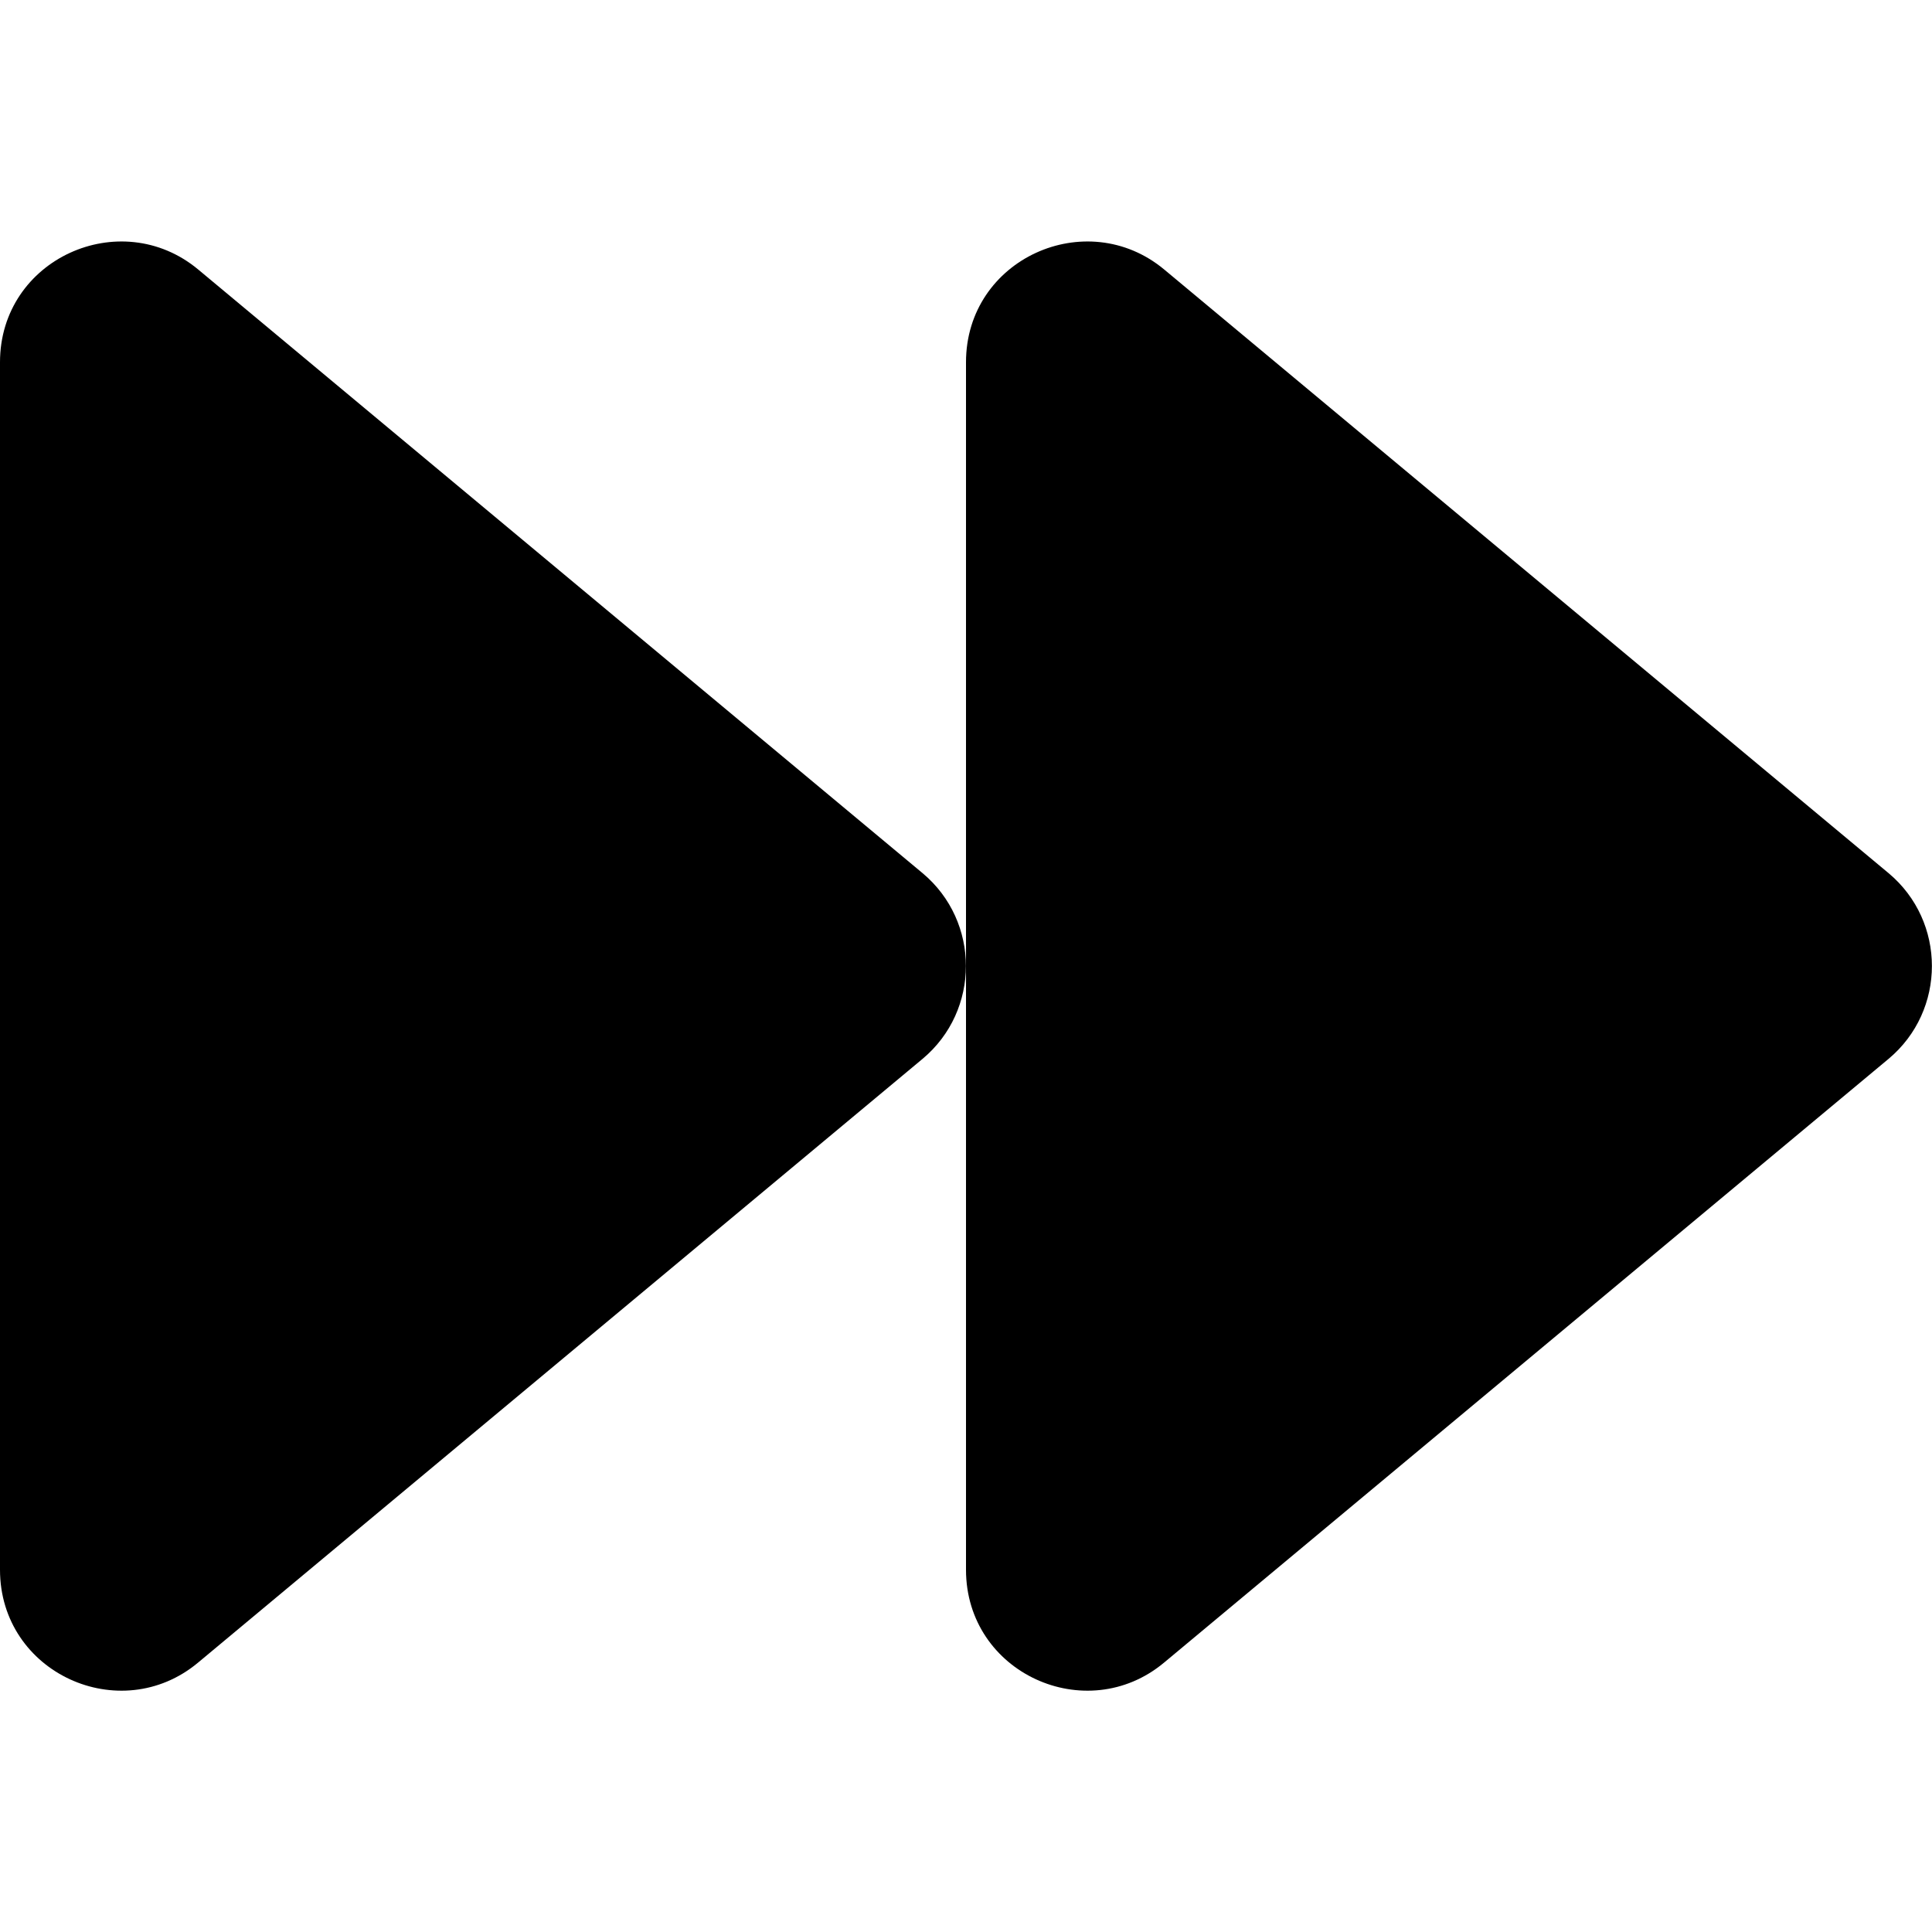
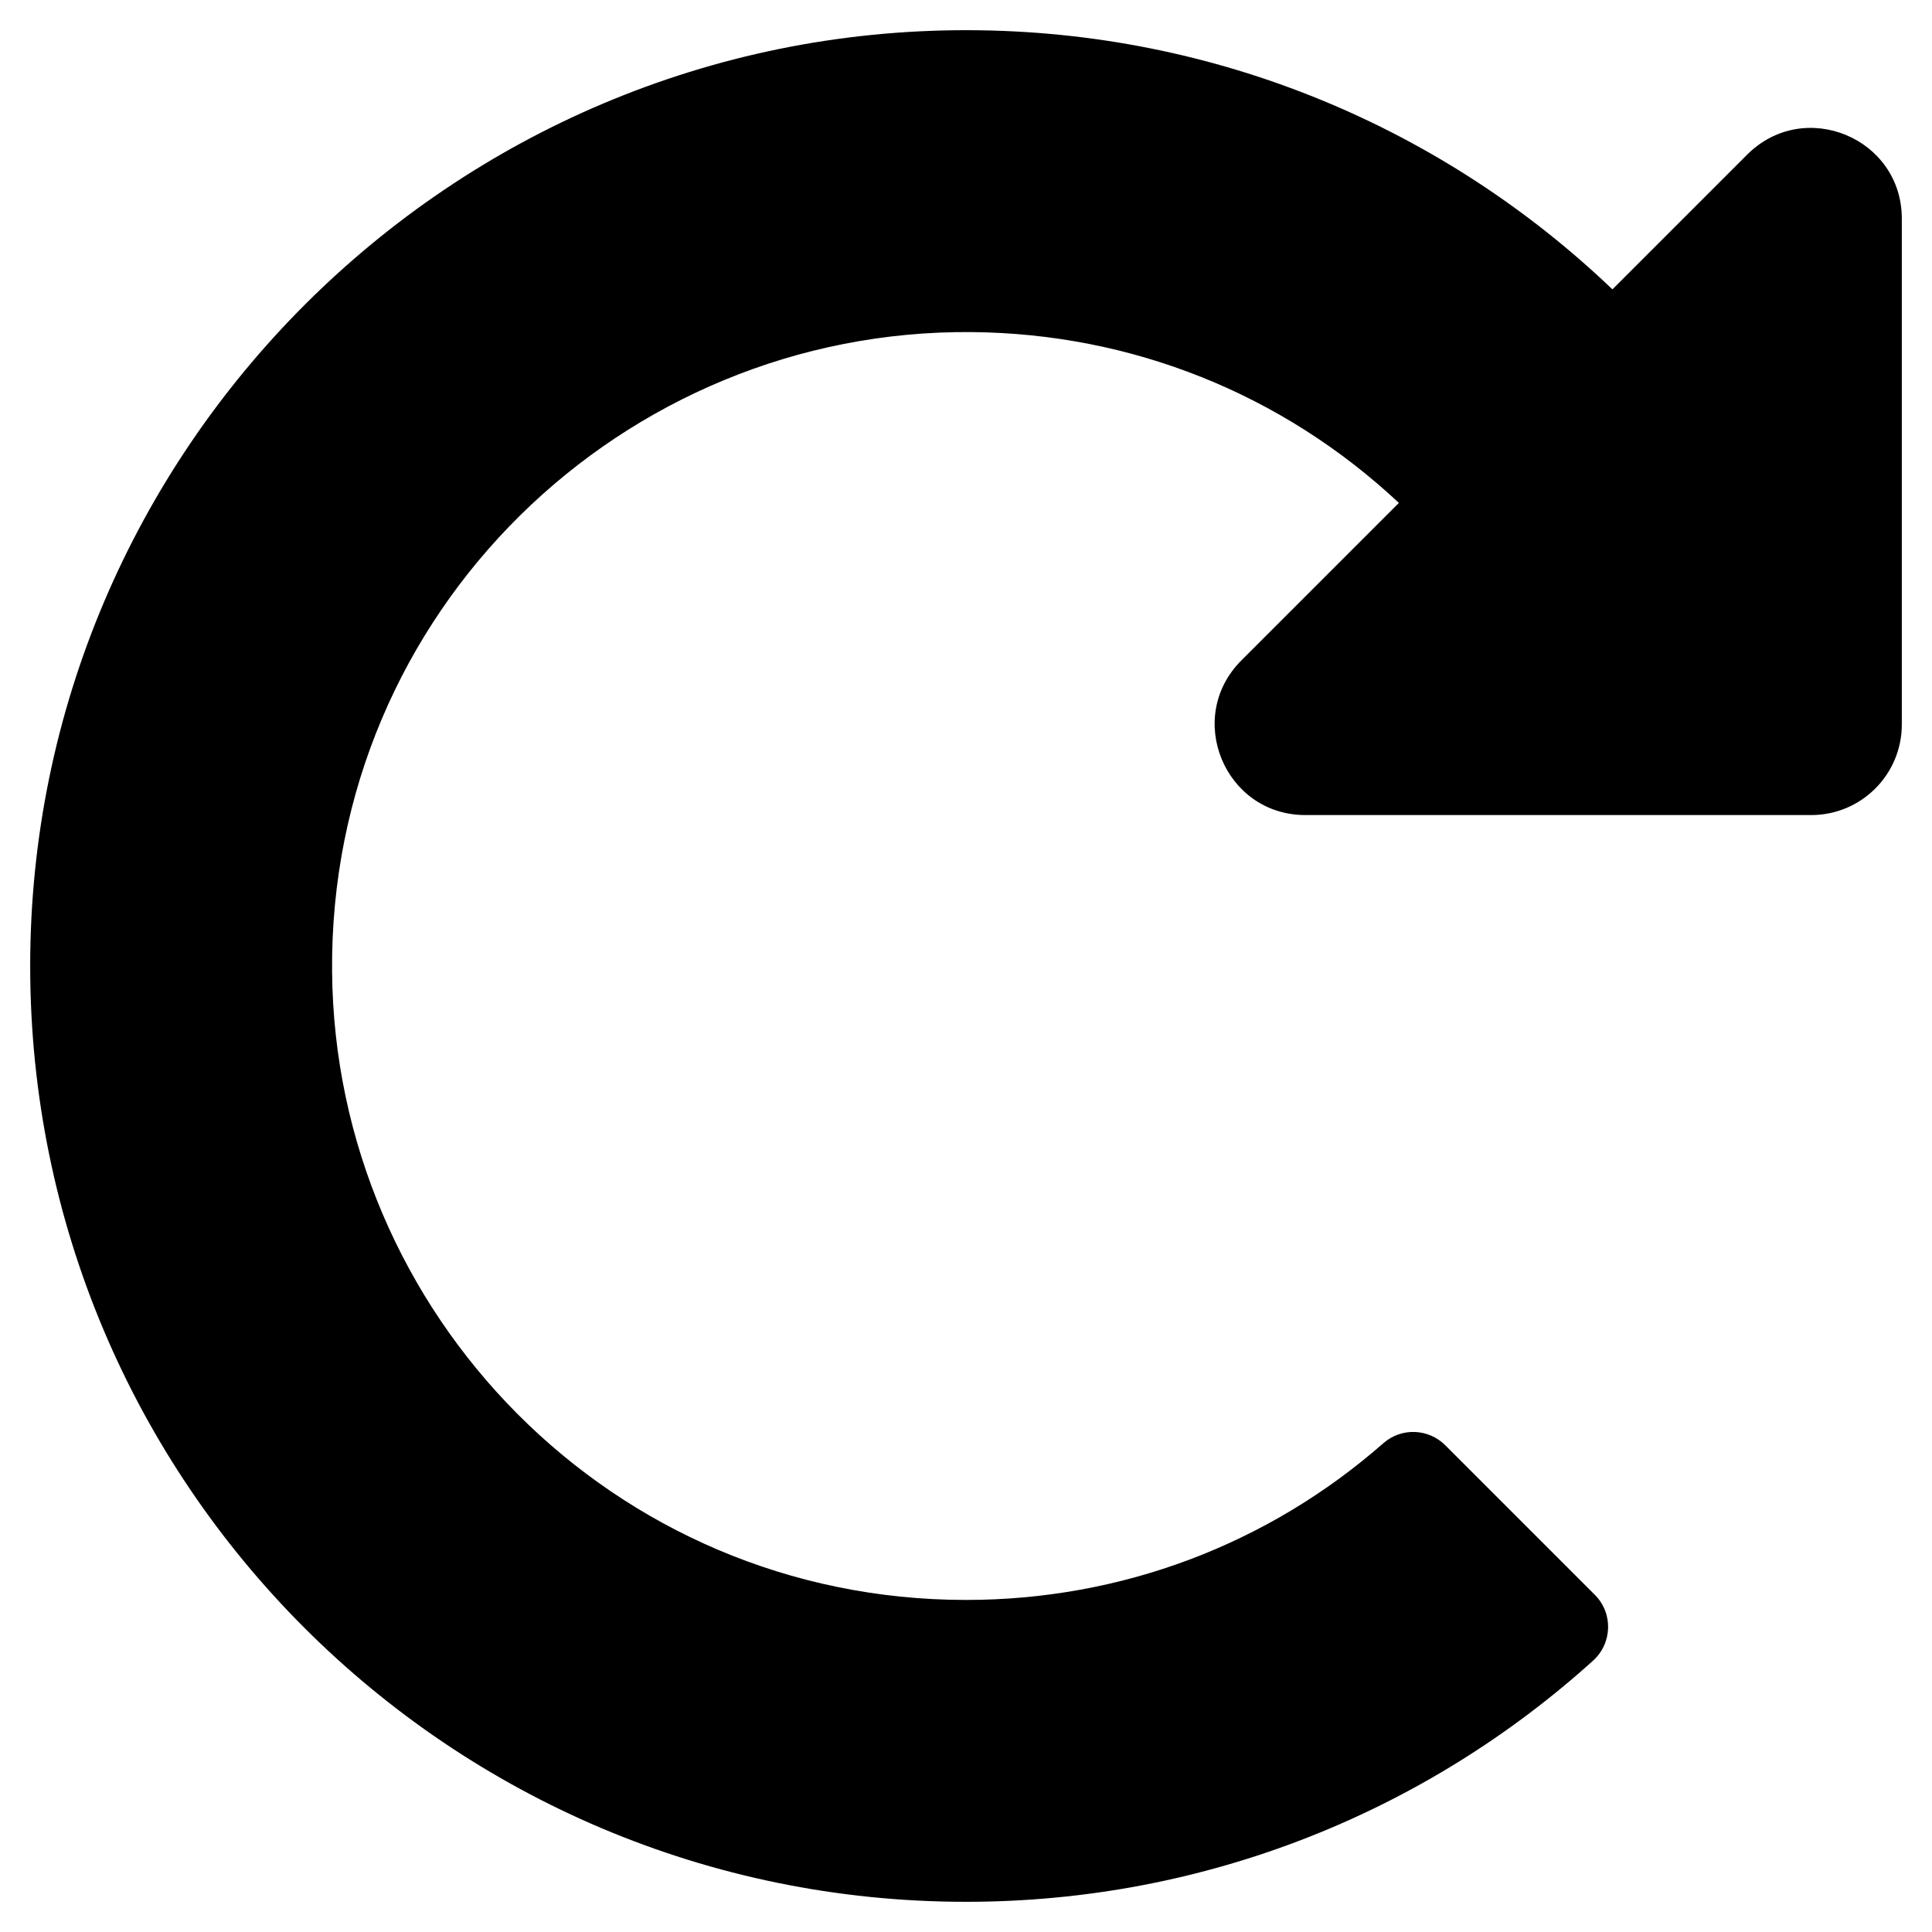
- <svg xmlns="http://www.w3.org/2000/svg" aria-hidden="true" focusable="false" data-prefix="fas" data-icon="forward" class="forward svg-inline--fa fa-forward fa-w-16" role="img" viewBox="0 0 512 512" width="20px" height="20px">
-   <path fill="currentColor" d="M500.5 231.4l-192-160C287.9 54.3 256 68.6 256 96v320c0 27.4 31.9 41.8 52.5 24.6l192-160c15.3-12.8 15.3-36.4 0-49.2zm-256 0l-192-160C31.9 54.3 0 68.6 0 96v320c0 27.4 31.9 41.8 52.5 24.6l192-160c15.3-12.8 15.3-36.4 0-49.2z" />
+ <svg xmlns="http://www.w3.org/2000/svg" aria-hidden="true" focusable="false" data-prefix="fas" data-icon="redo-alt" class="svg-inline--fa fa-redo-alt fa-w-16" role="img" viewBox="0 0 512 512">
+   <path fill="currentColor" d="M256.455 8c66.269.119 126.437 26.233 170.859 68.685l35.715-35.715C478.149 25.851 504 36.559 504 57.941V192c0 13.255-10.745 24-24 24H345.941c-21.382 0-32.09-25.851-16.971-40.971l41.75-41.75c-30.864-28.899-70.801-44.907-113.23-45.273-92.398-.798-170.283 73.977-169.484 169.442C88.764 348.009 162.184 424 256 424c41.127 0 79.997-14.678 110.629-41.556 4.743-4.161 11.906-3.908 16.368.553l39.662 39.662c4.872 4.872 4.631 12.815-.482 17.433C378.202 479.813 319.926 504 256 504 119.034 504 8.001 392.967 8 256.002 7.999 119.193 119.646 7.755 256.455 8z" />
</svg>
